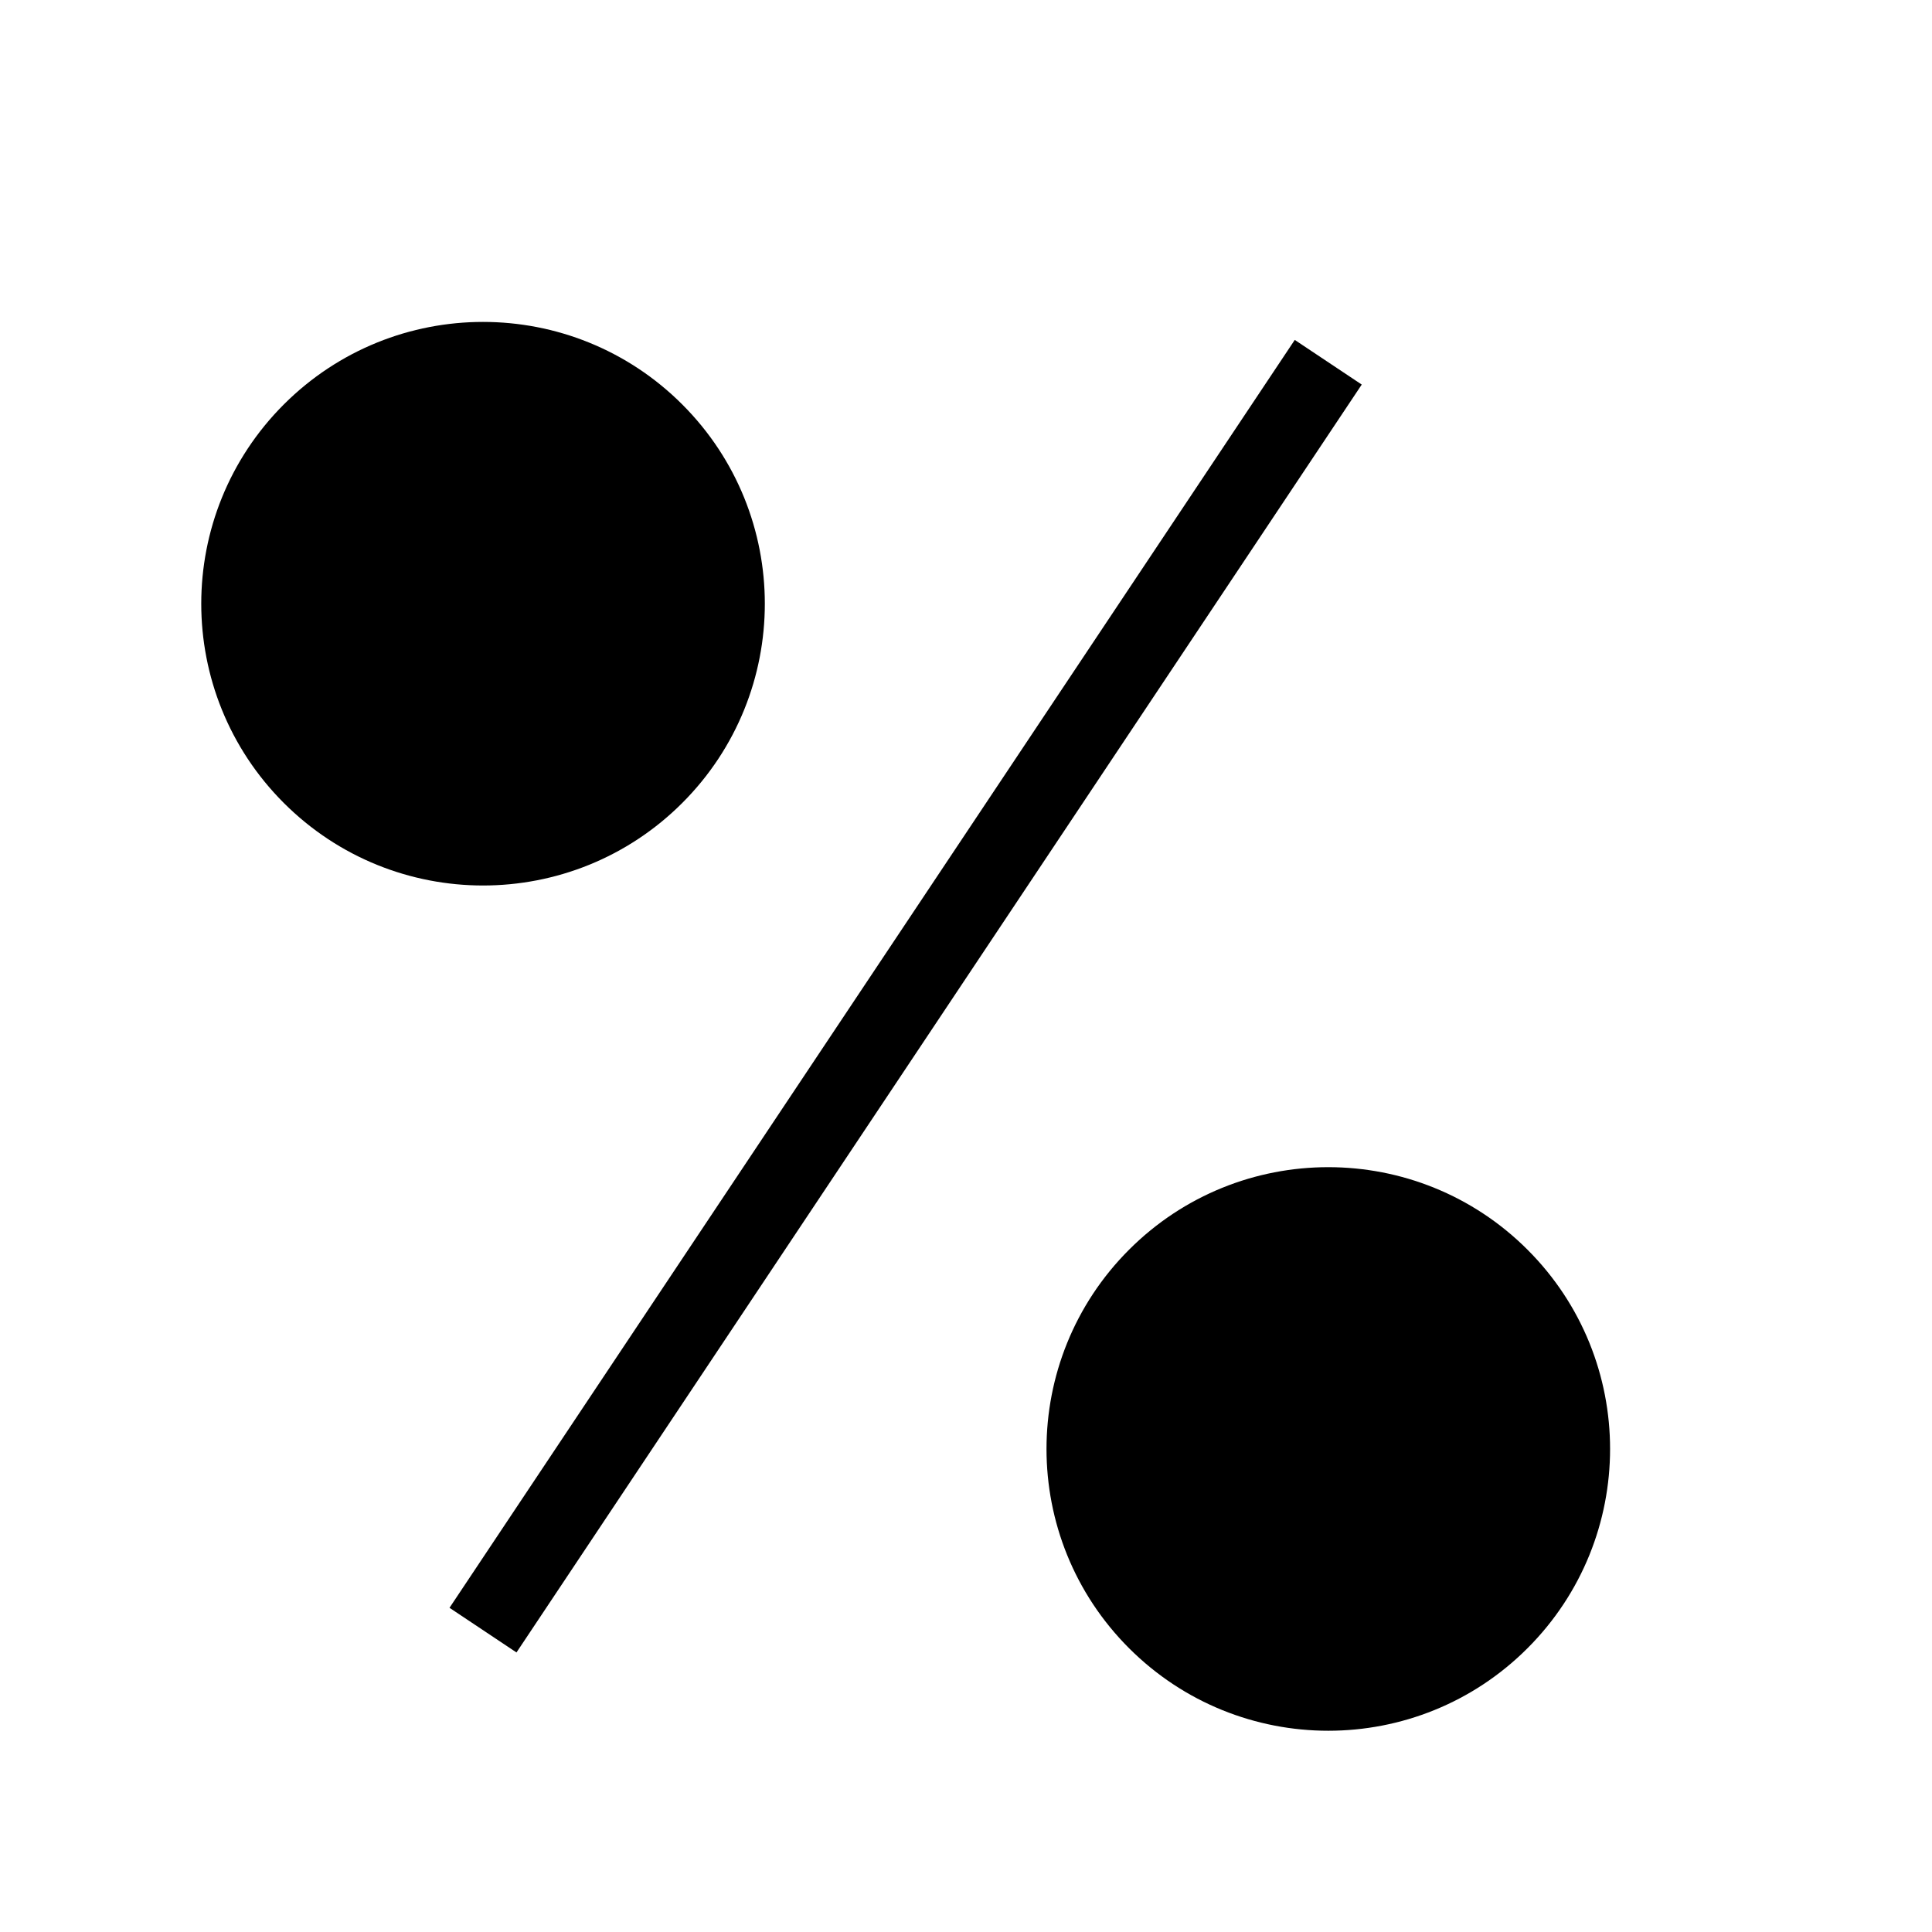
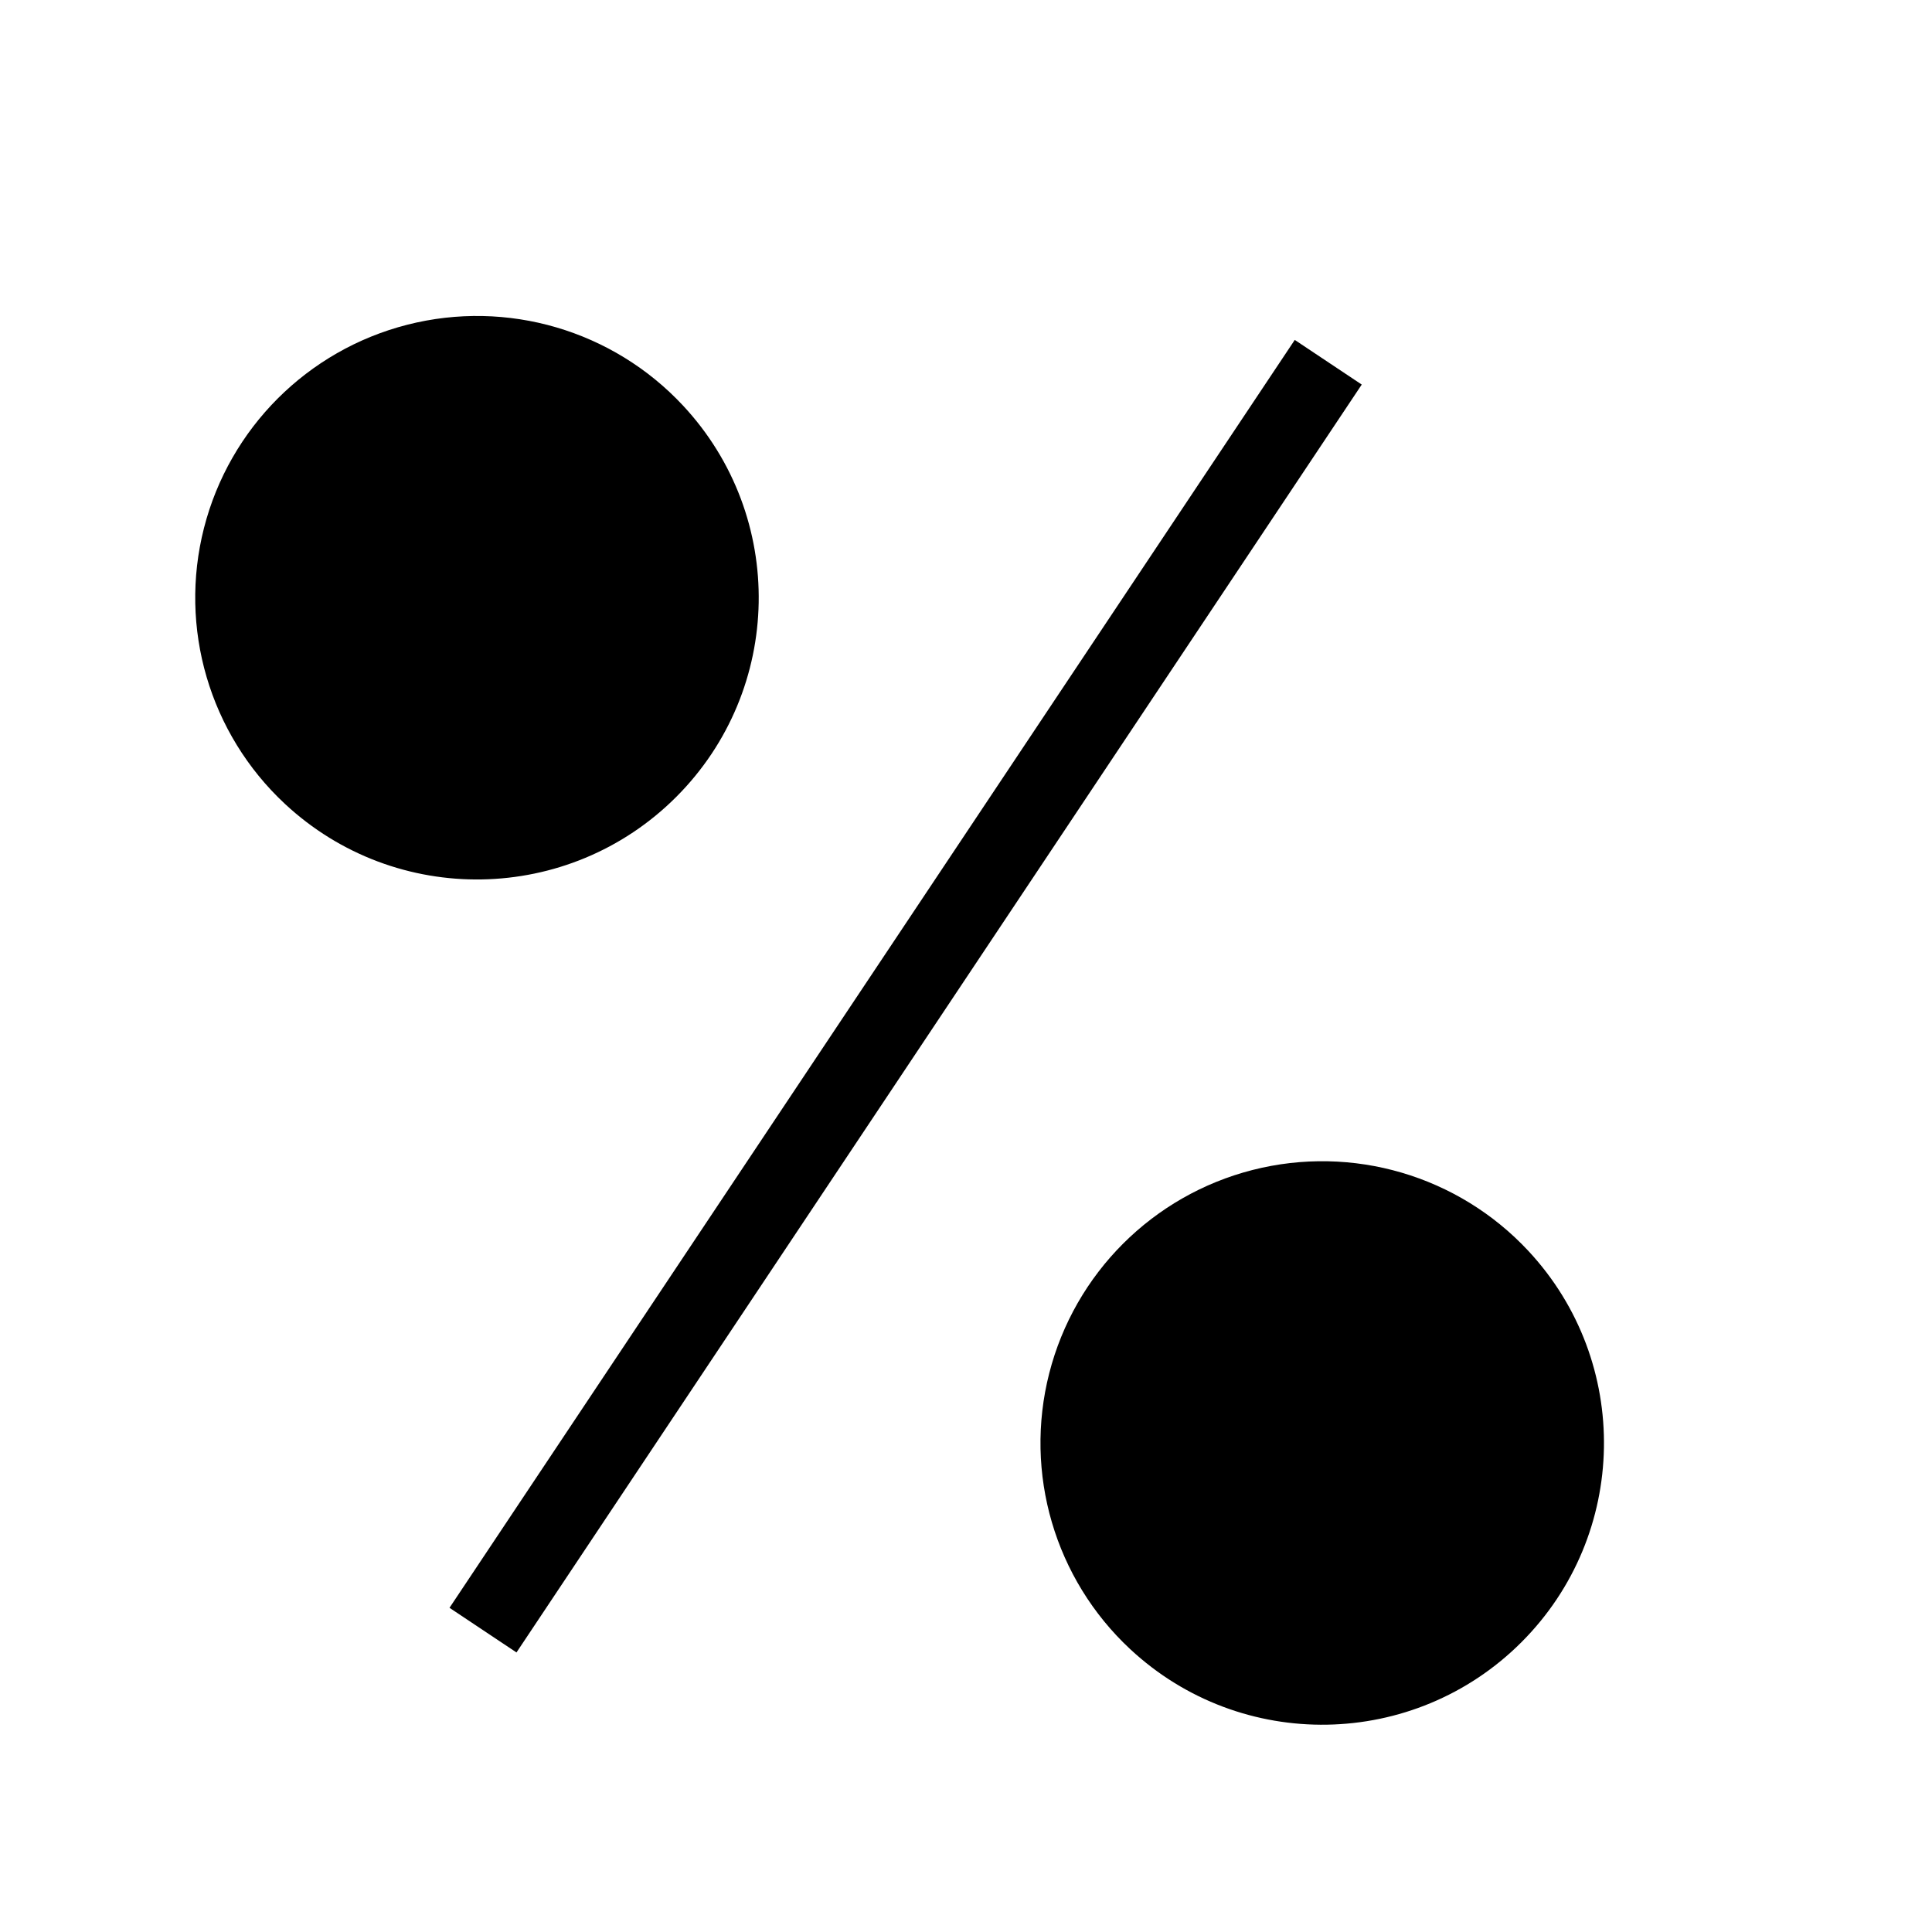
<svg xmlns="http://www.w3.org/2000/svg" viewBox="0 0 24 24">
-   <path stroke="currentColor" d="M6 20.25 16.5 4.5M3.879 9.621c-1.172-1.172-1.172-3.071 0-4.243 1.172-1.172 3.071-1.172 4.243 0 1.172 1.172 1.172 3.071 0 4.243-1.172 1.172-3.071 1.172-4.243 0ZM14.379 20.121c-1.172-1.171-1.172-3.071 0-4.243 1.171-1.172 3.071-1.172 4.243 0 1.172 1.171 1.172 3.071 0 4.243-1.171 1.172-3.071 1.172-4.243 0Z" />
+   <path stroke="currentColor" d="M6 20.25 16.5 4.5M3.88 9.62a3 3 0 1 1 4.24-4.24 3 3 0 0 1-4.24 4.24Zm10.5 10.5a3 3 0 1 1 4.24-4.24 3 3 0 0 1-4.24 4.24Z" />
</svg>
